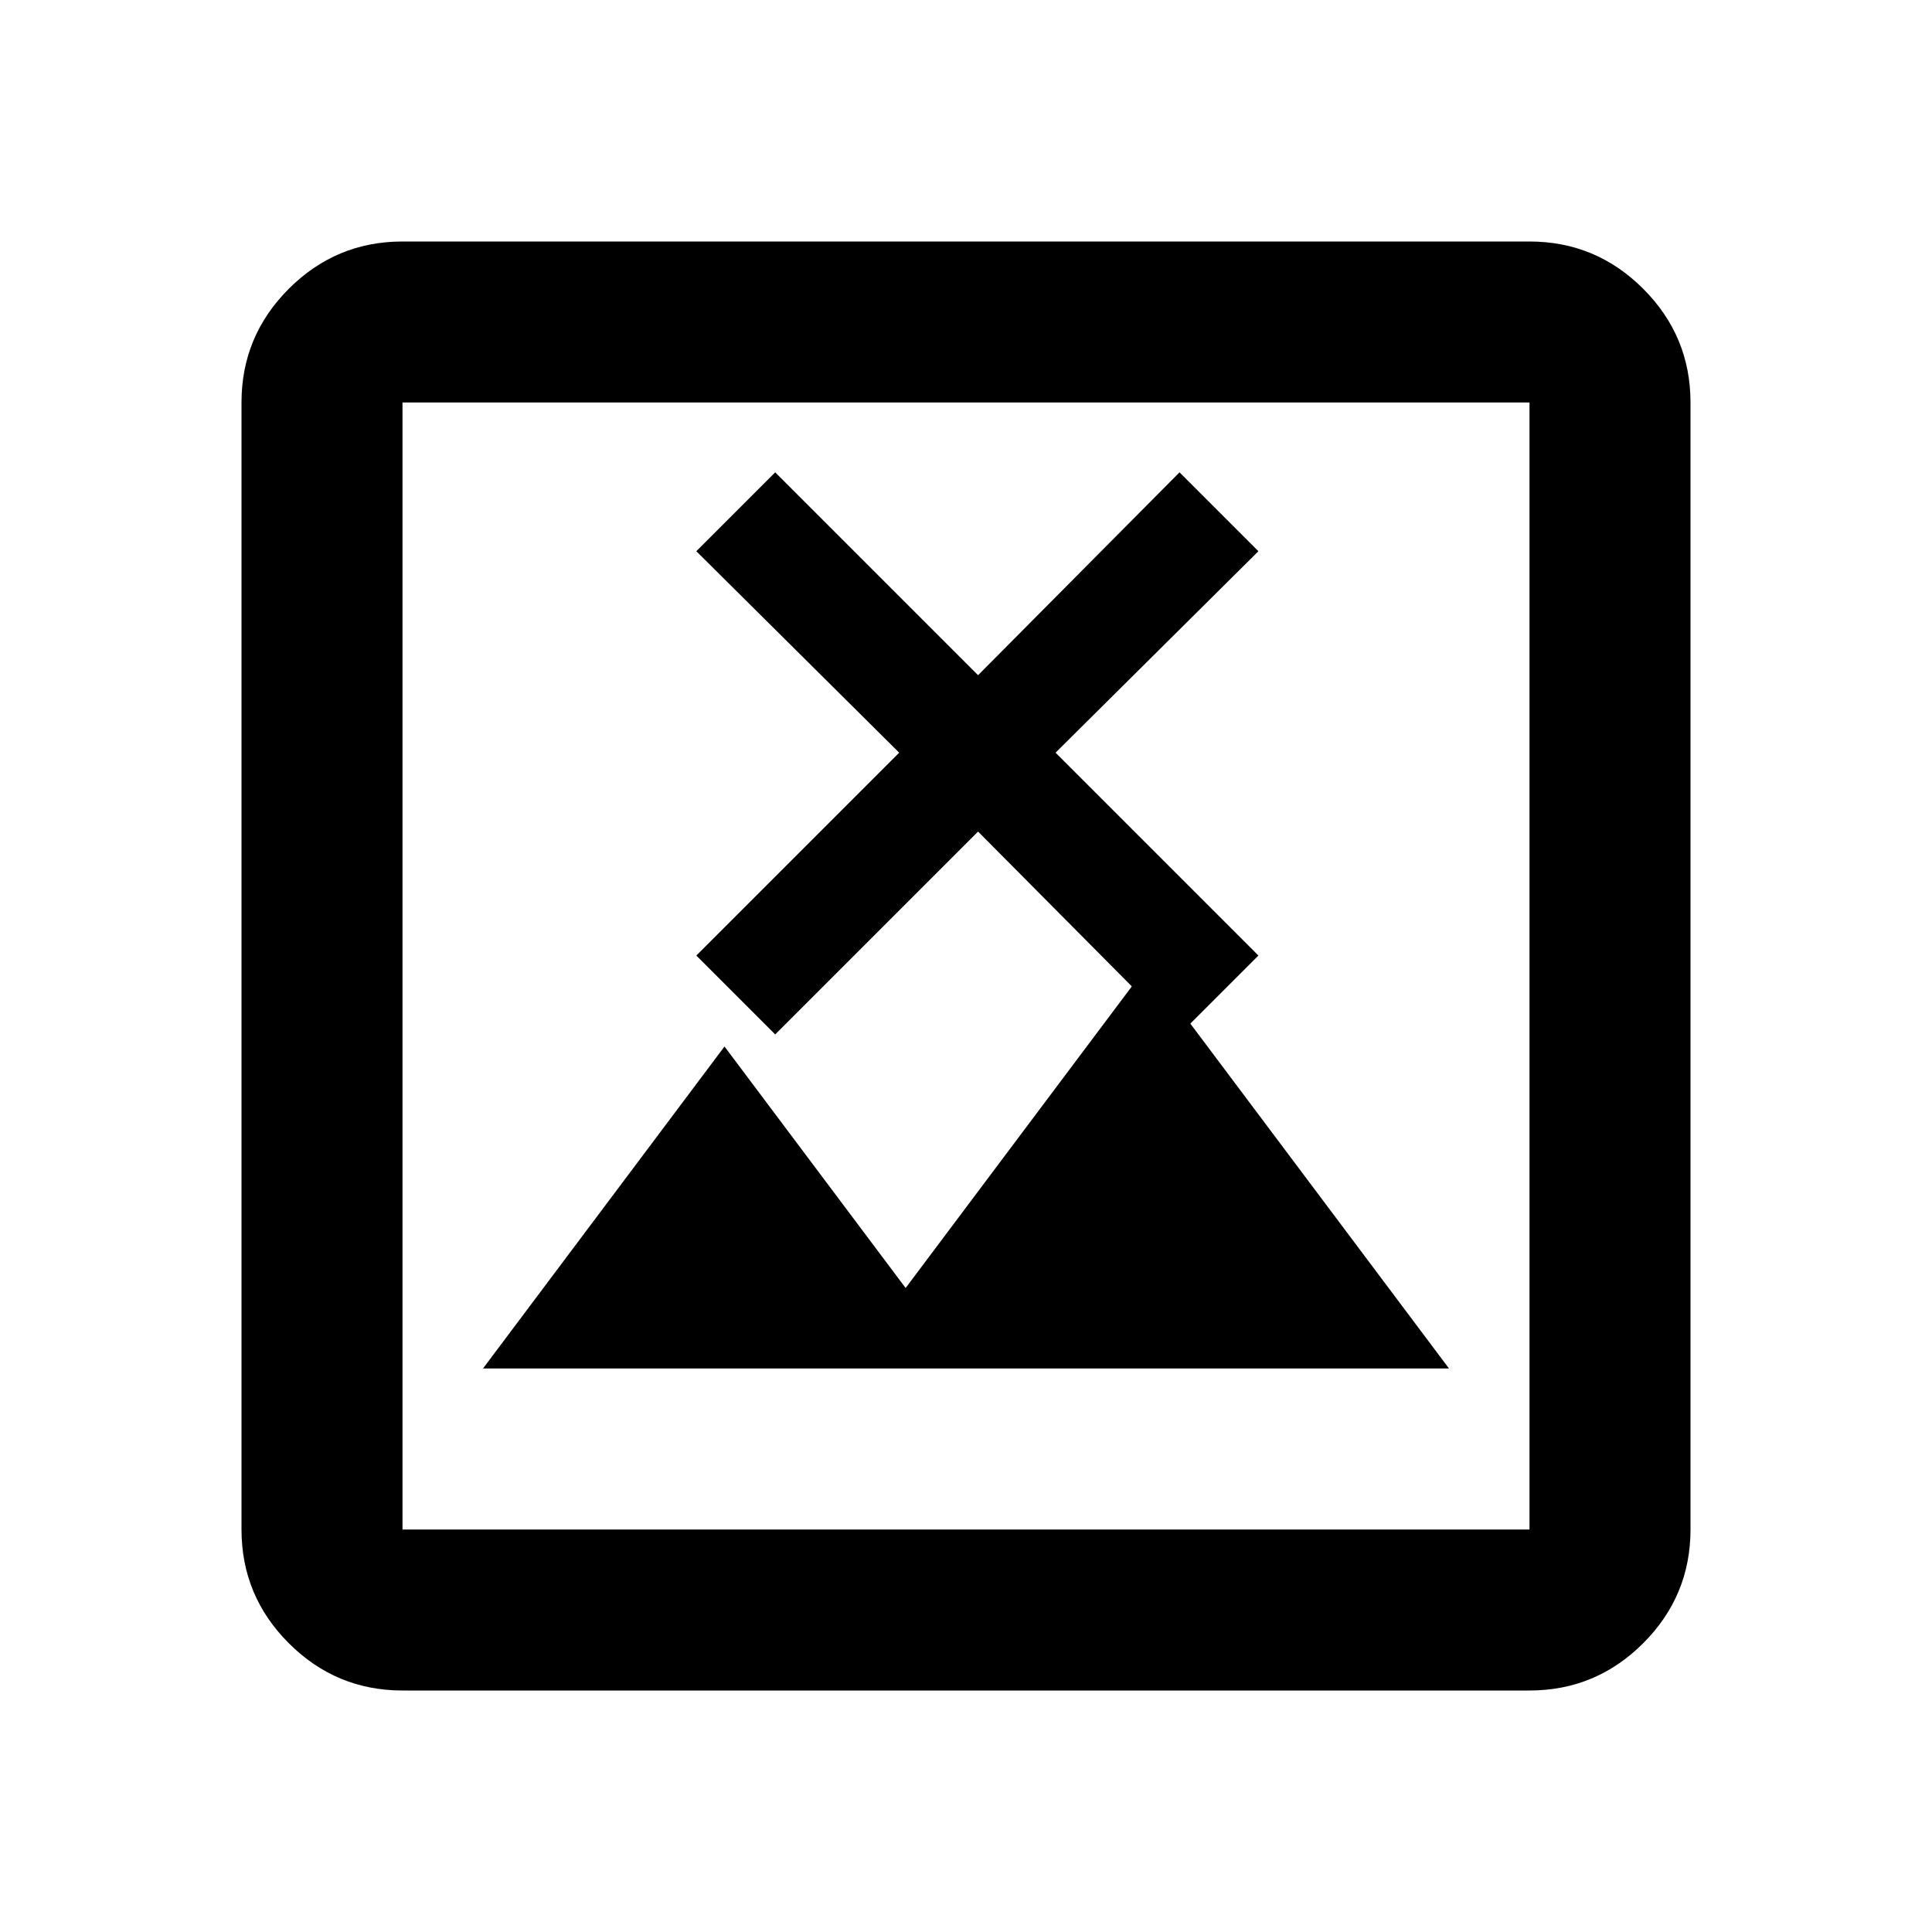
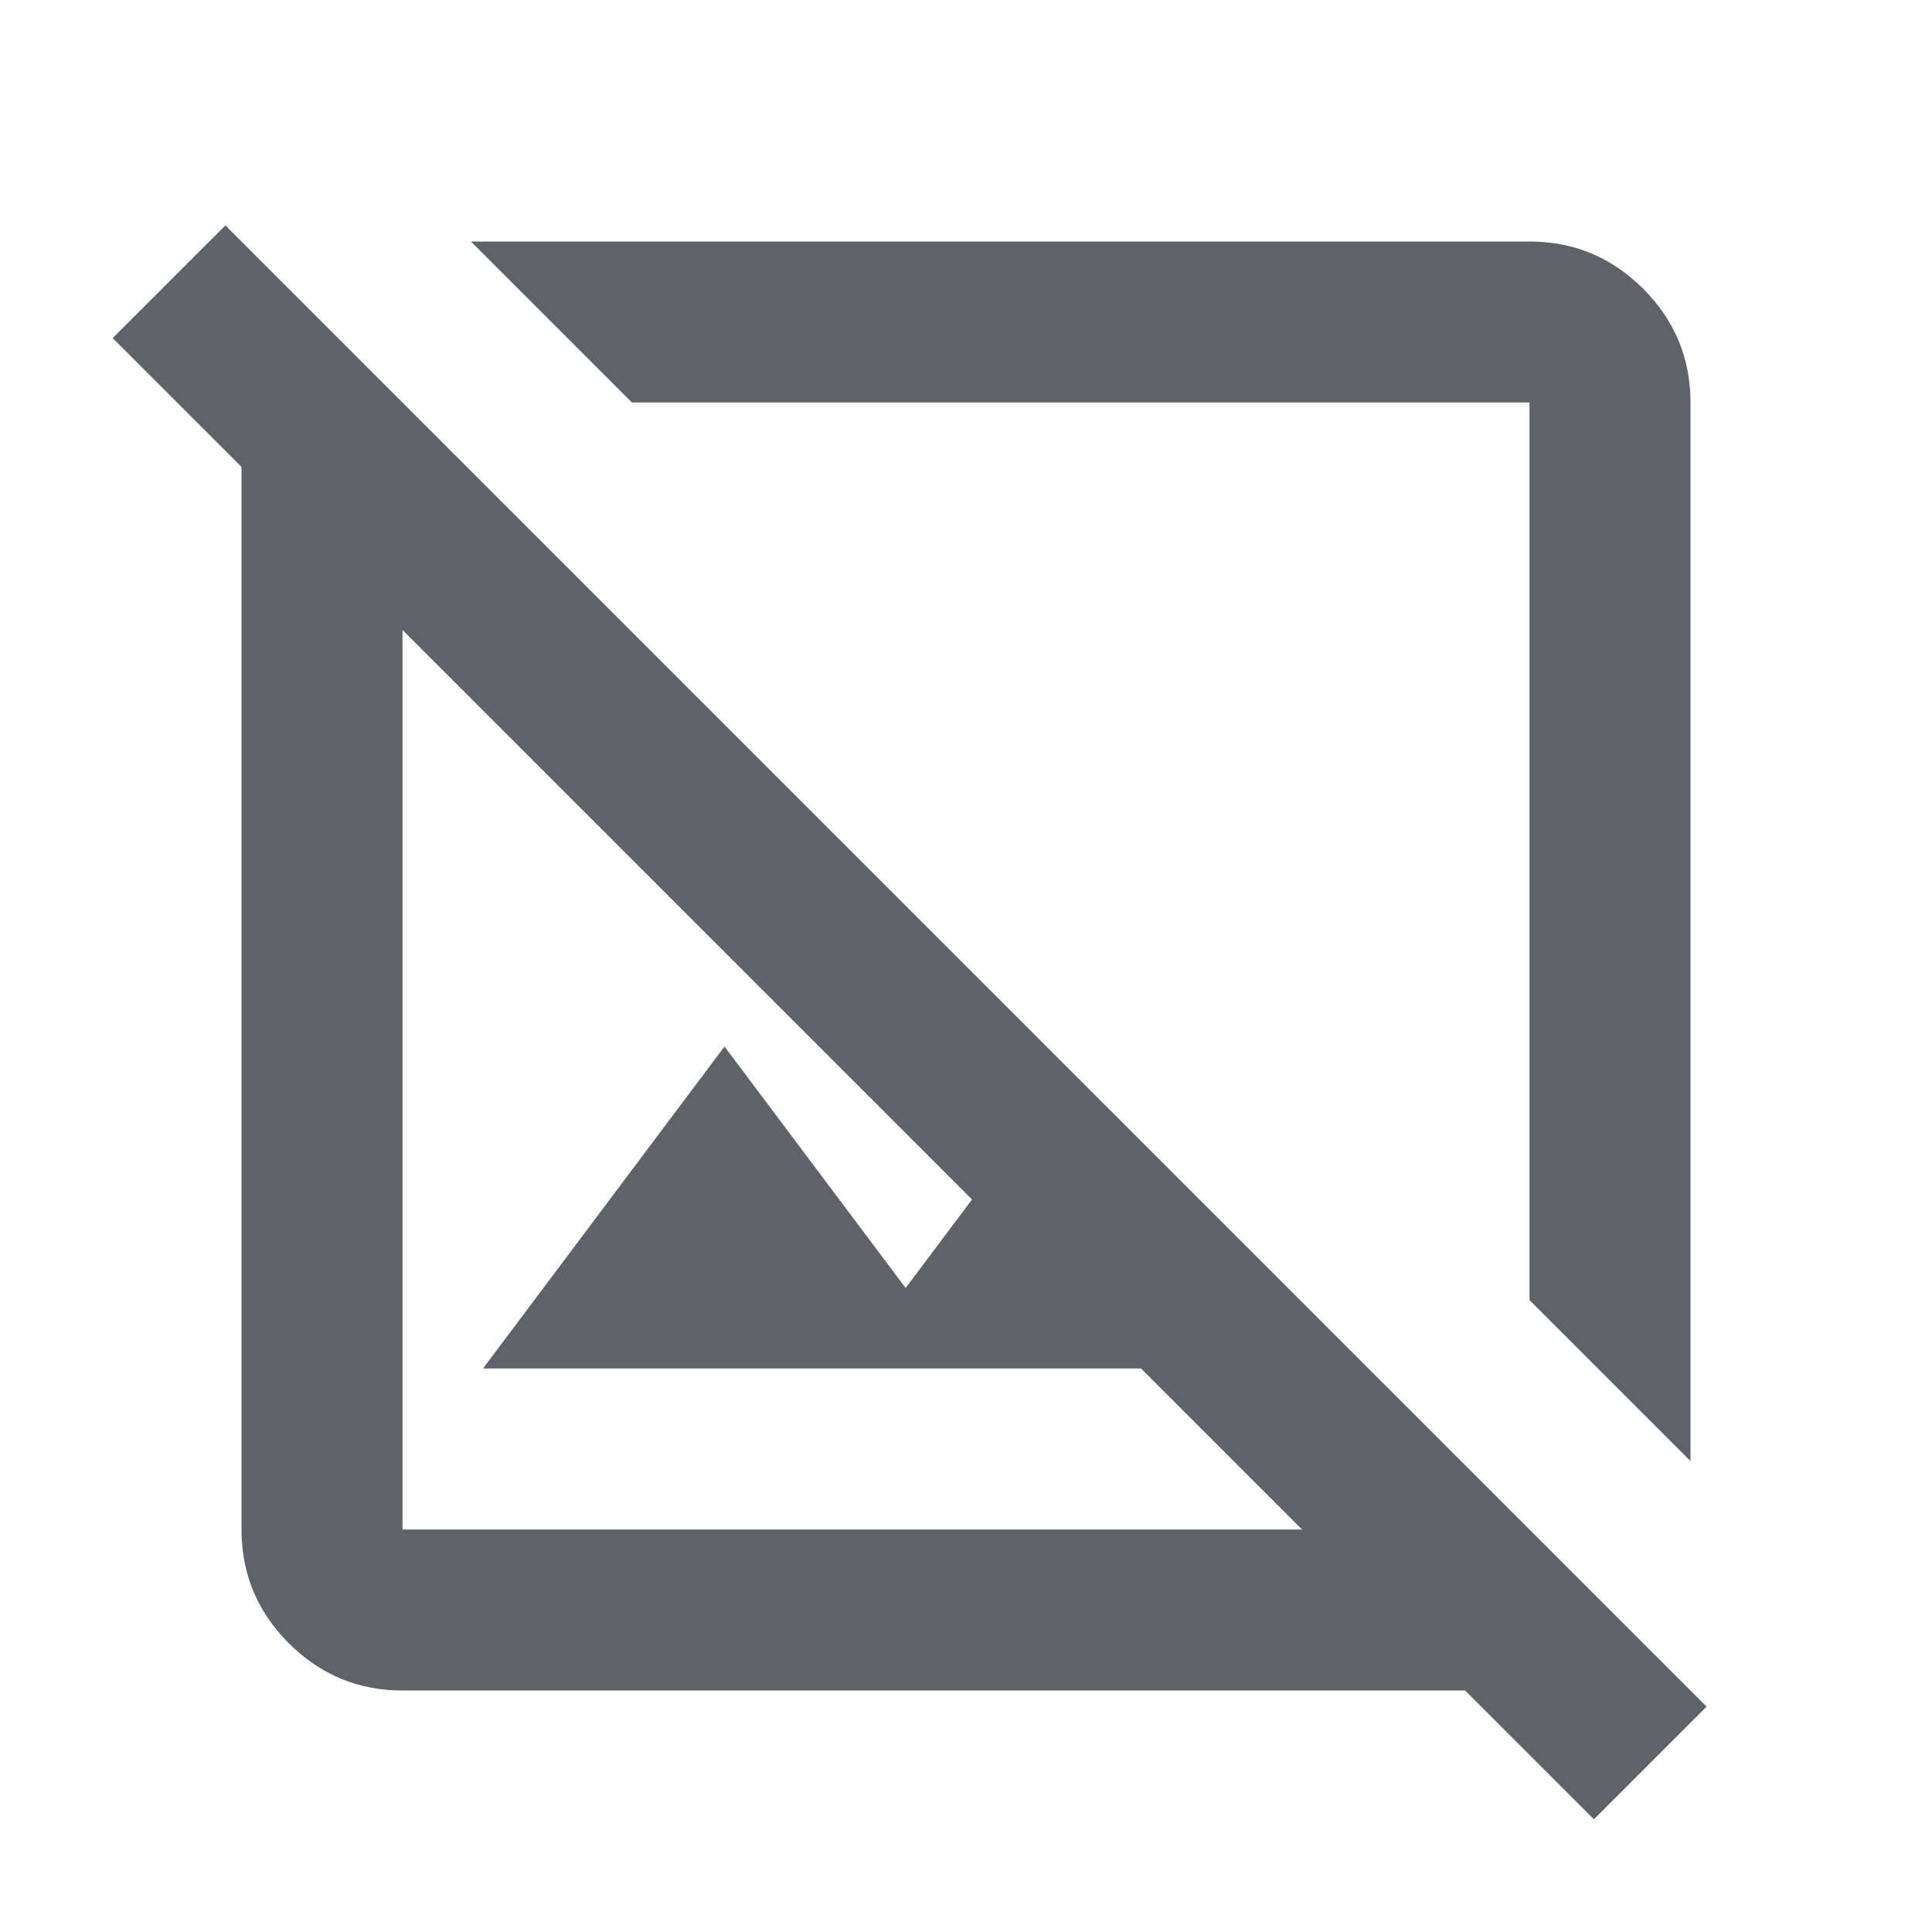
- <svg xmlns="http://www.w3.org/2000/svg" height="30px" viewBox="0 -960 960 960" width="30px">
-   <path d="M200-120q-33 0-56.5-23.5T120-200v-560q0-33 23.5-56.5T200-840h560q33 0 56.5 23.5T840-760v560q0 33-23.5 56.5T760-120H200Zm0-80h560v-560H200v560Zm40-80h480L570-480 450-320l-90-120-120 160Zm-40 80v-560 560Z" />
-   <path transform="translate(150, -250) scale(0.70)" d="m336-280-56-56 144-144-144-143 56-56 144 144 143-144 56 56-144 143 144 144-56 56-143-144-144 144Z" />
+ <svg xmlns="http://www.w3.org/2000/svg" height="24px" viewBox="0 -960 960 960" width="24px" fill="#5f6368">
+   <path d="m840-234-80-80v-446H314l-80-80h526q33 0 56.5 23.5T840-760v526ZM792-56l-64-64H200q-33 0-56.5-23.5T120-200v-528l-64-64 56-56 736 736-56 56ZM240-280l120-160 90 120 33-44-283-283v447h447l-80-80H240Zm297-257ZM424-424Z" />
</svg>
